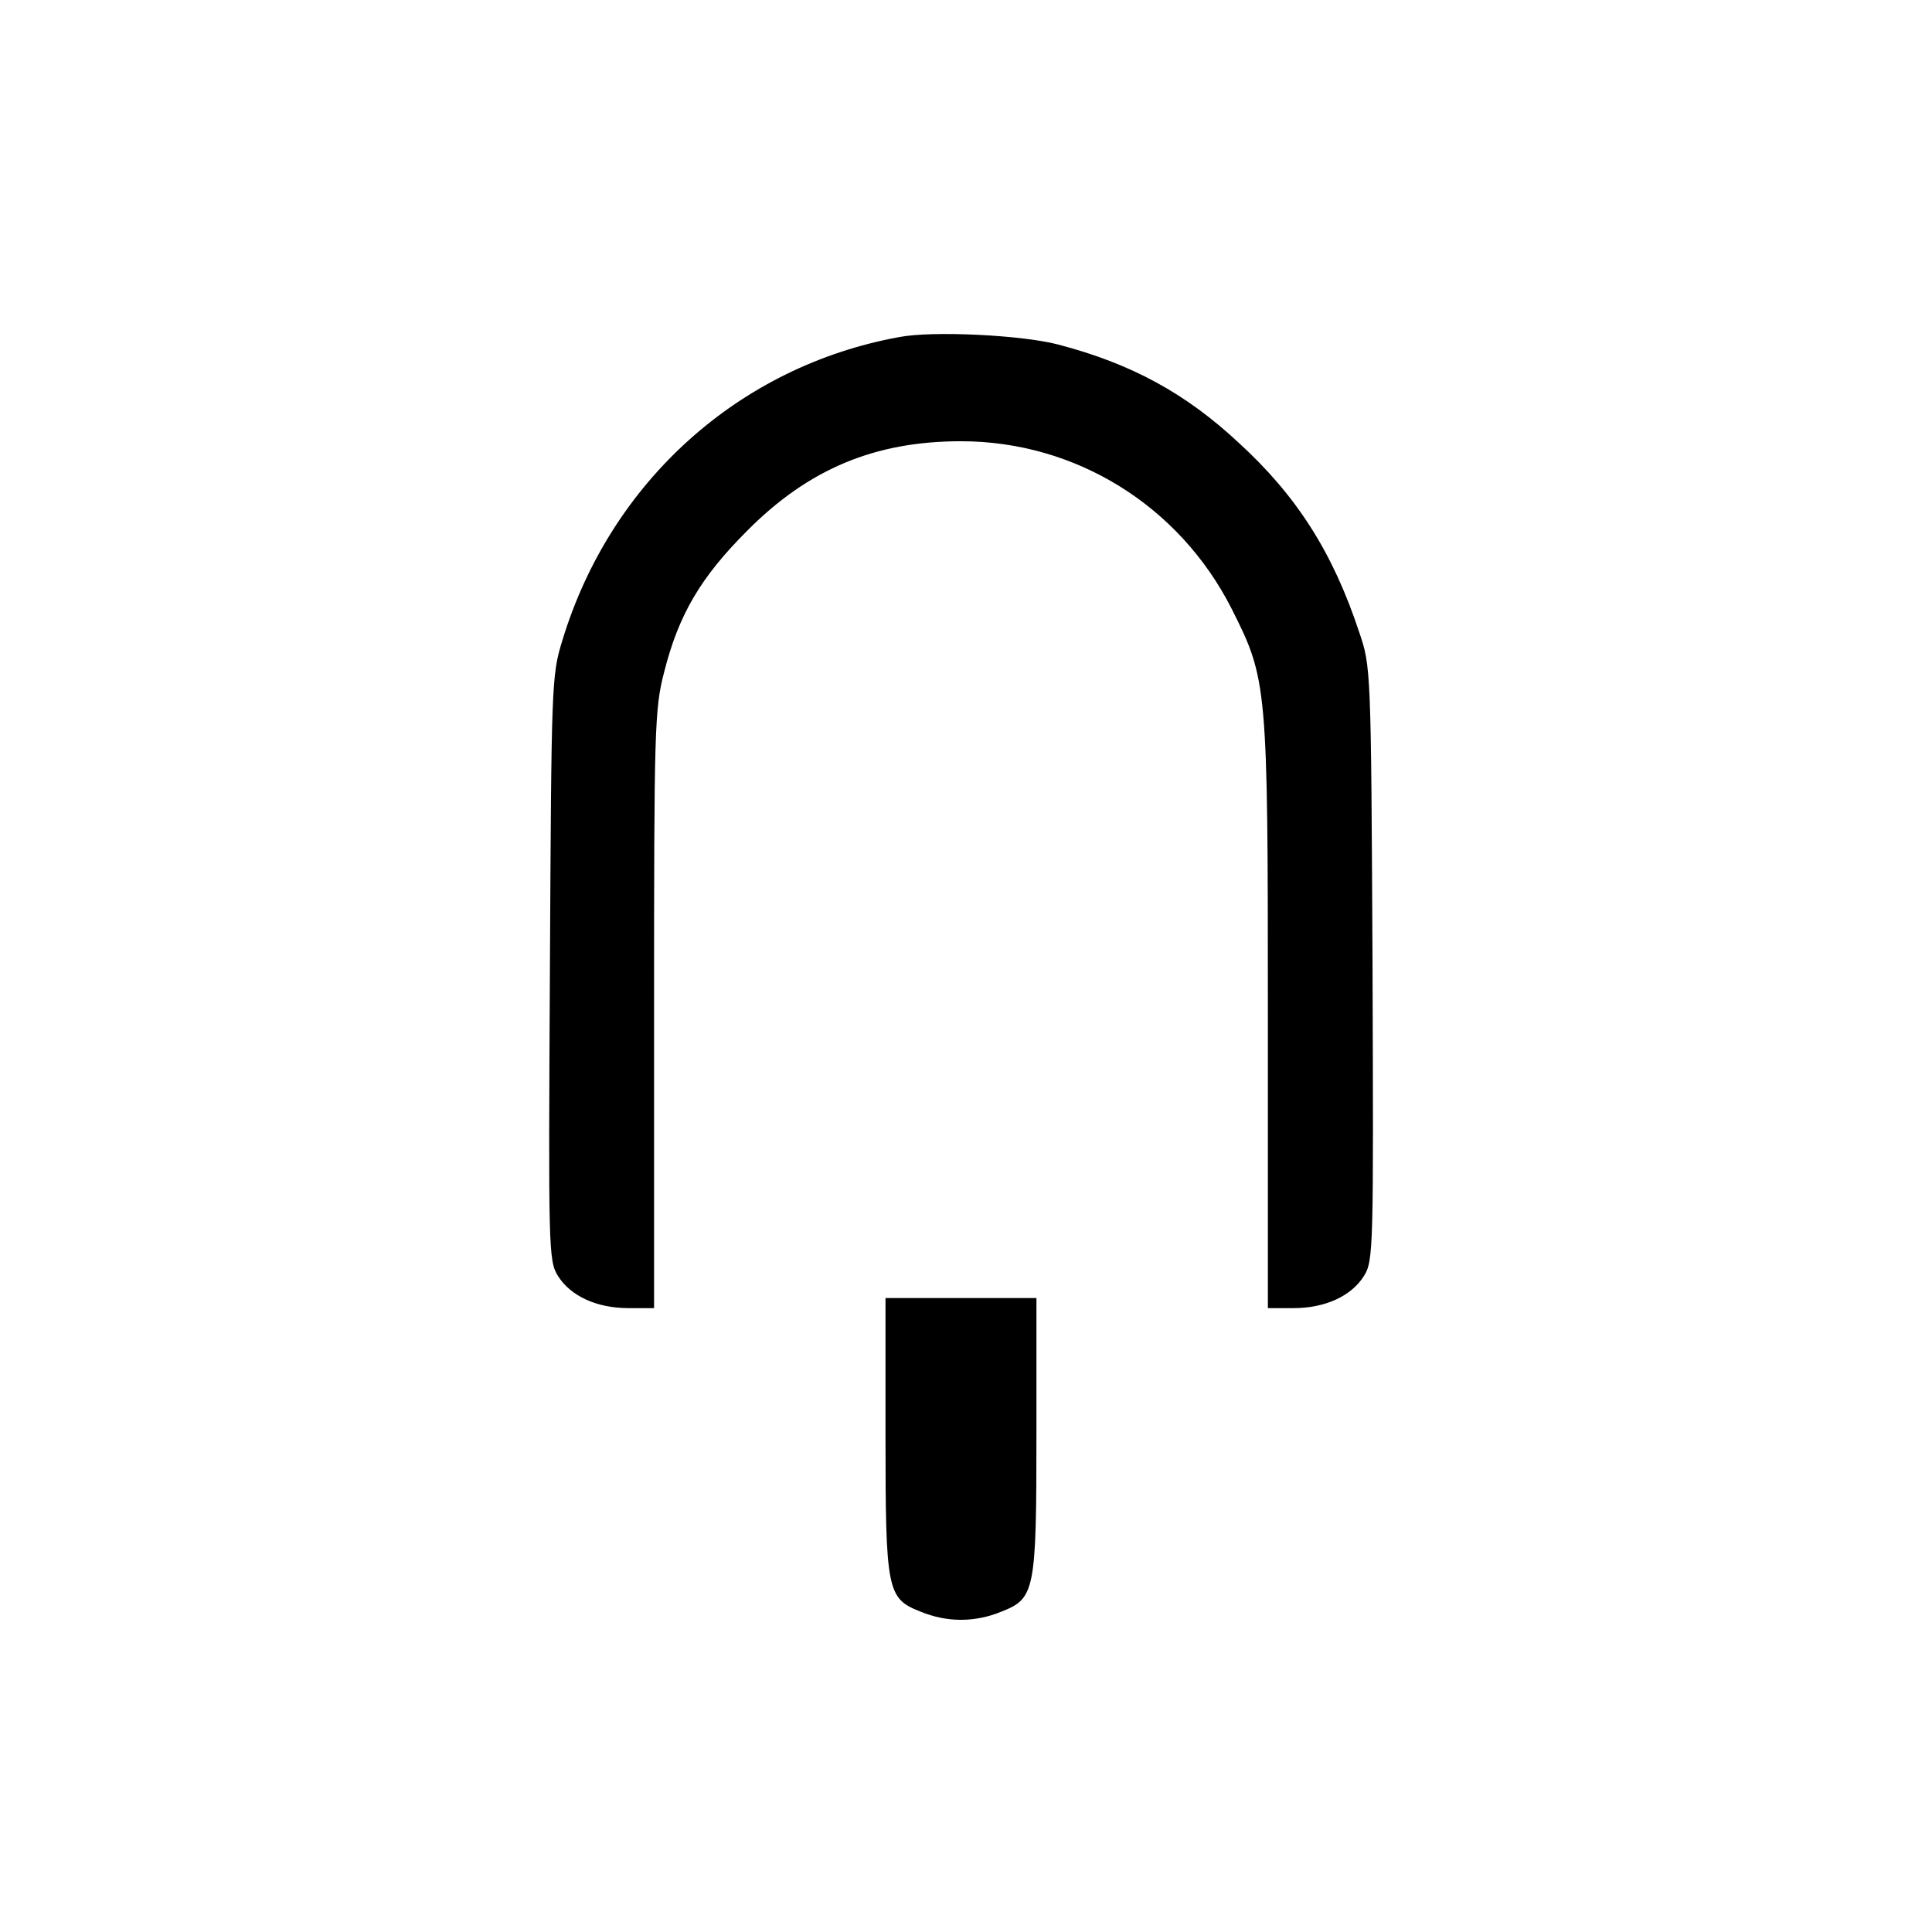
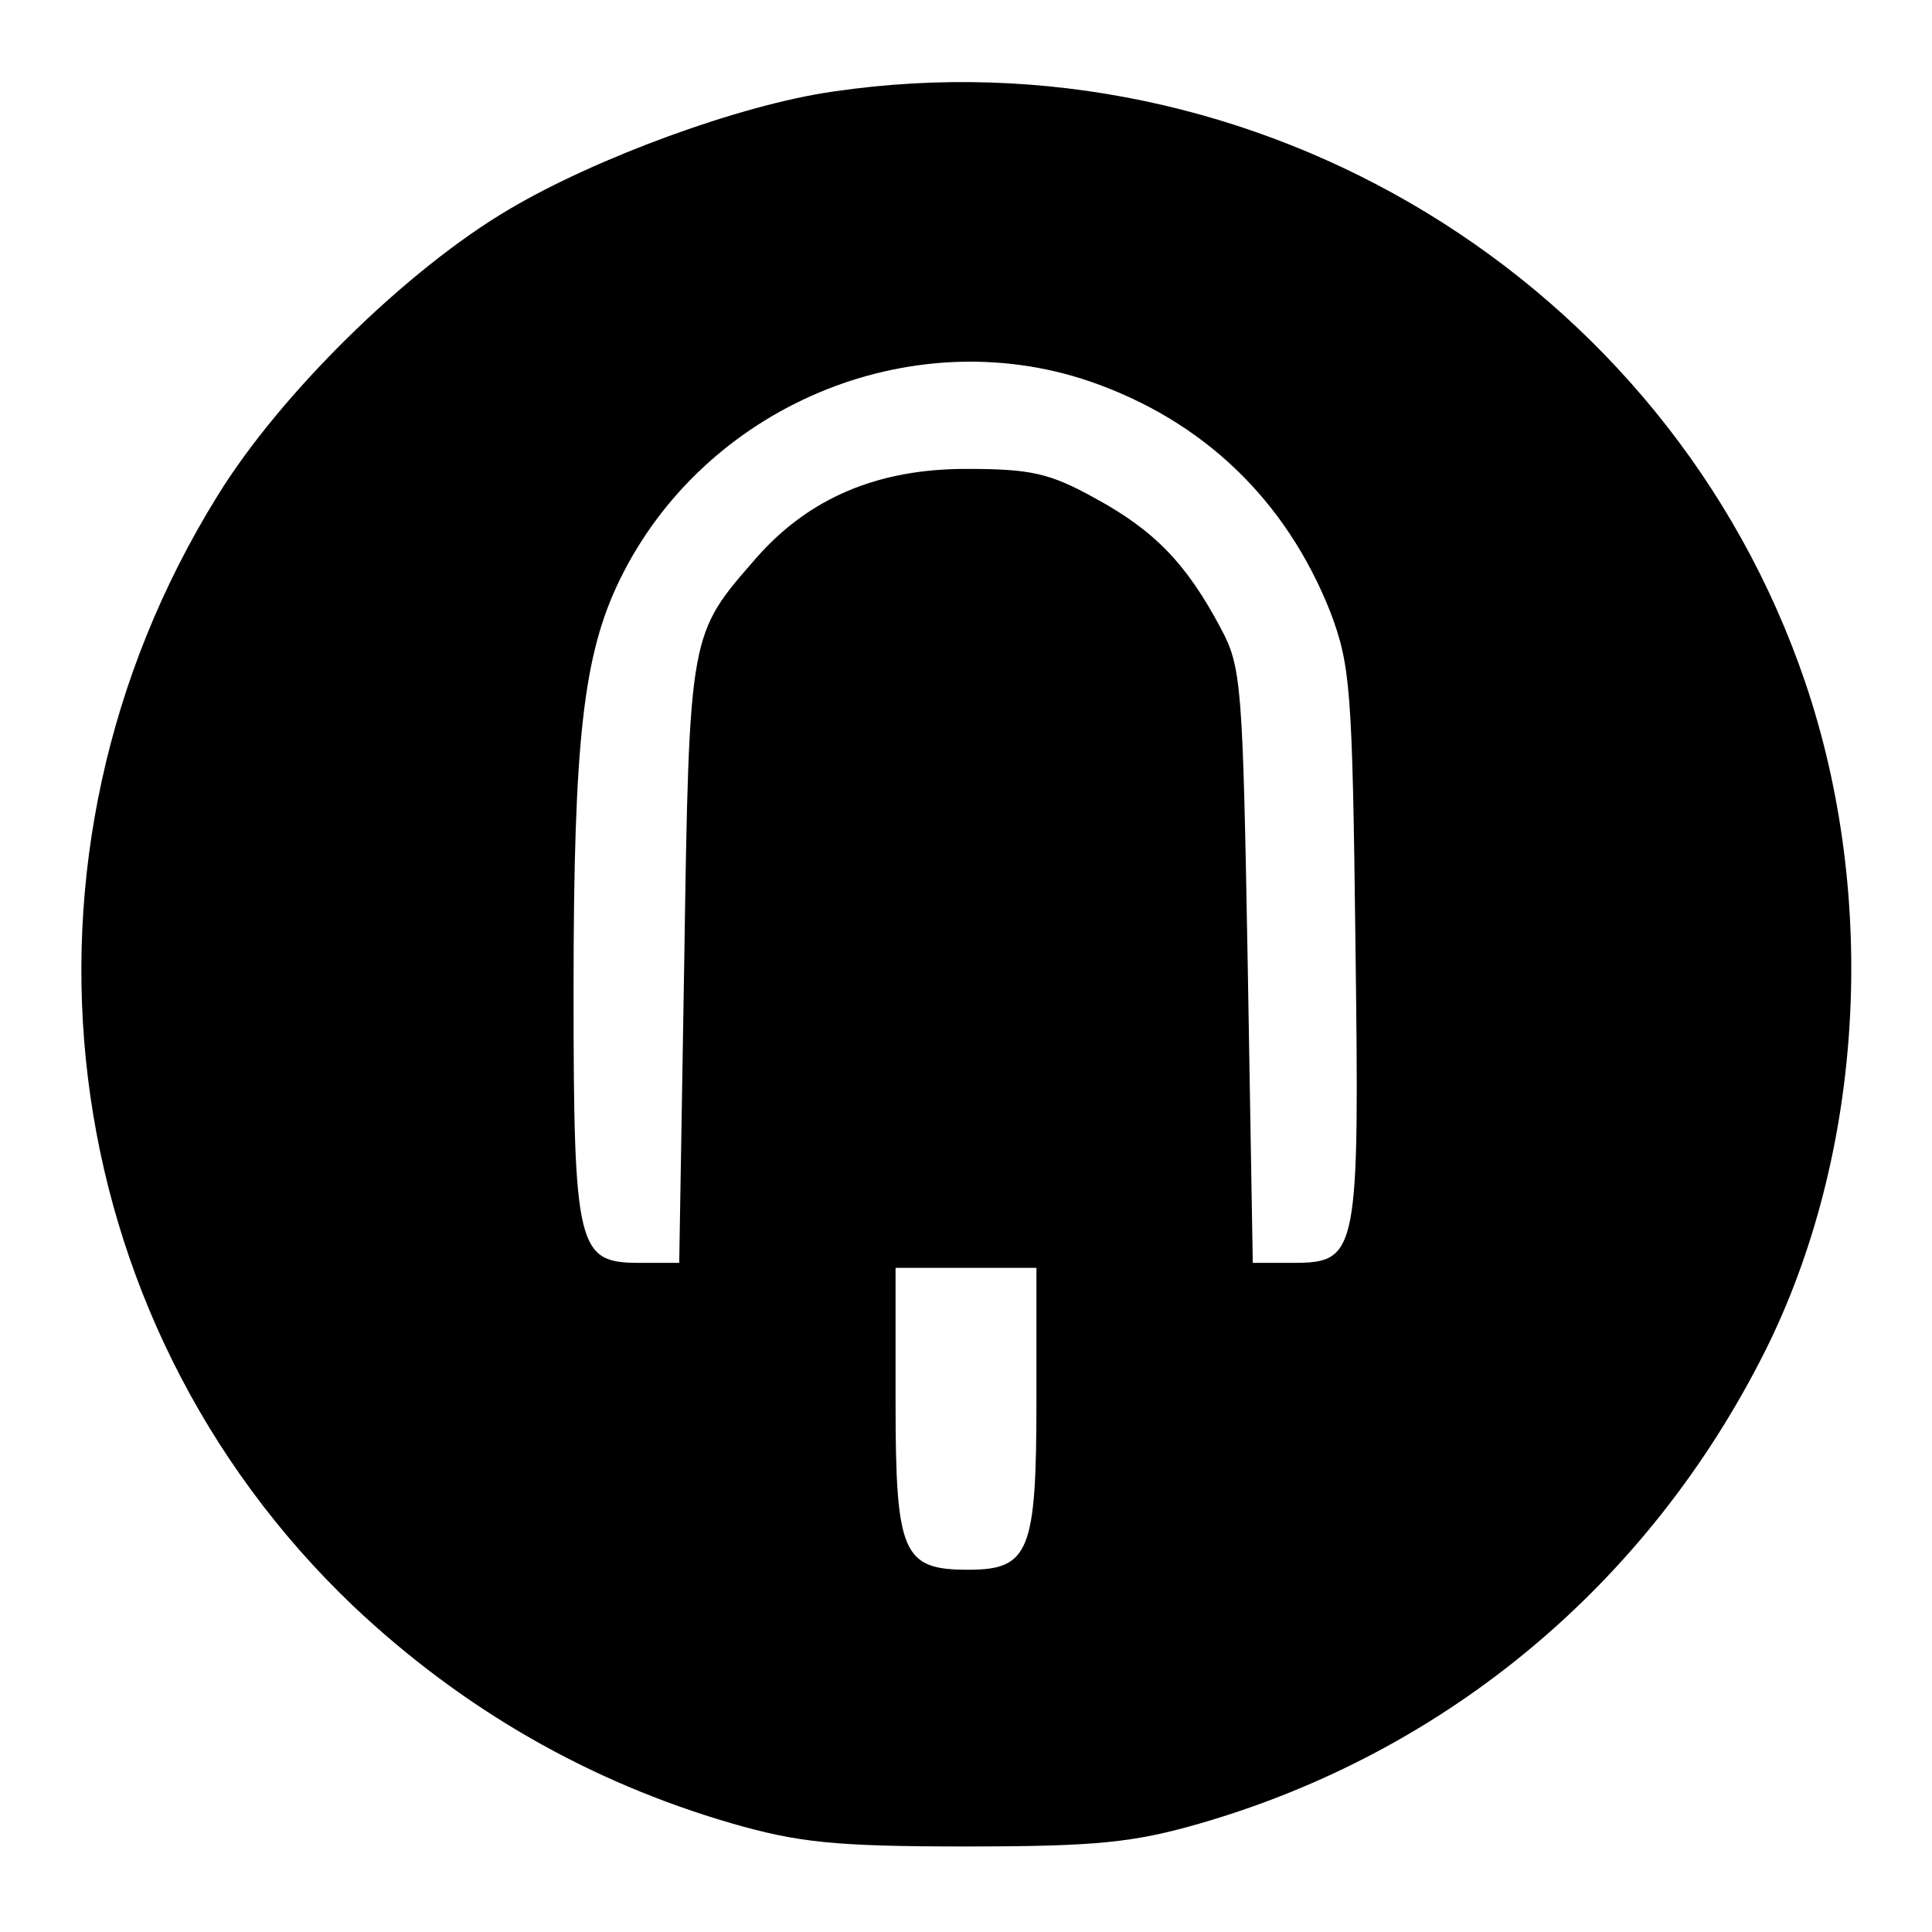
- <svg xmlns="http://www.w3.org/2000/svg" version="1.0" width="384pt" height="384pt" viewBox="0 0 384 384" preserveAspectRatio="xMidYMid meet">
-   <g transform="translate(0,384) scale(0.1,-0.1)" fill="#000000" stroke="none">
-     <path d="M1787 3170 c-318 -58 -573 -287 -669 -602 -22 -71 -22 -86 -25 -653 -3 -556 -3 -581 16 -611 25 -40 77 -64 140 -64 l51 0 0 593 c0 559 1 598 20 671 29 115 73 189 165 281 122 123 254 178 425 178 228 0 434 -128 538 -333 71 -141 72 -150 72 -807 l0 -583 51 0 c63 0 115 24 140 64 19 30 19 56 17 621 -3 588 -3 590 -27 660 -52 157 -124 270 -239 375 -105 98 -213 157 -358 195 -71 19 -250 28 -317 15z" />
-     <path d="M1760 990 c0 -312 3 -327 69 -353 53 -22 109 -22 162 0 66 26 69 41 69 353 l0 270 -150 0 -150 0 0 -270z" />
+ <svg xmlns="http://www.w3.org/2000/svg" version="1.0" width="192pt" height="192pt" viewBox="0 0 192 192" preserveAspectRatio="xMidYMid meet">
+   <g transform="translate(0,192) scale(0.1,-0.1)" fill="#000000" stroke="none">
+     <path d="M828 1829 c-92 -13 -236 -66 -322 -117 -102 -60 -228 -184 -290 -285 -222 -358 -166 -816 135 -1103 109 -103 235 -175 376 -216 66 -19 102 -23 233 -23 131 0 167 4 233 23 245 71 445 238 561 469 98 196 113 450 40 665 -136 400 -546 649 -966 587z m255 -288 c113 -39 195 -118 239 -229 20 -53 22 -76 25 -327 4 -311 3 -320 -62 -320 l-40 0 -5 295 c-5 280 -6 297 -27 336 -34 64 -66 97 -125 129 -45 25 -64 29 -128 29 -88 0 -156 -29 -208 -88 -67 -77 -67 -72 -72 -401 l-5 -300 -40 0 c-61 0 -65 14 -65 270 0 252 10 335 46 409 84 172 288 258 467 197z m-53 -1013 c0 -150 -7 -168 -68 -168 -65 0 -72 16 -72 167 l0 133 70 0 70 0 0 -132z" />
  </g>
</svg>
